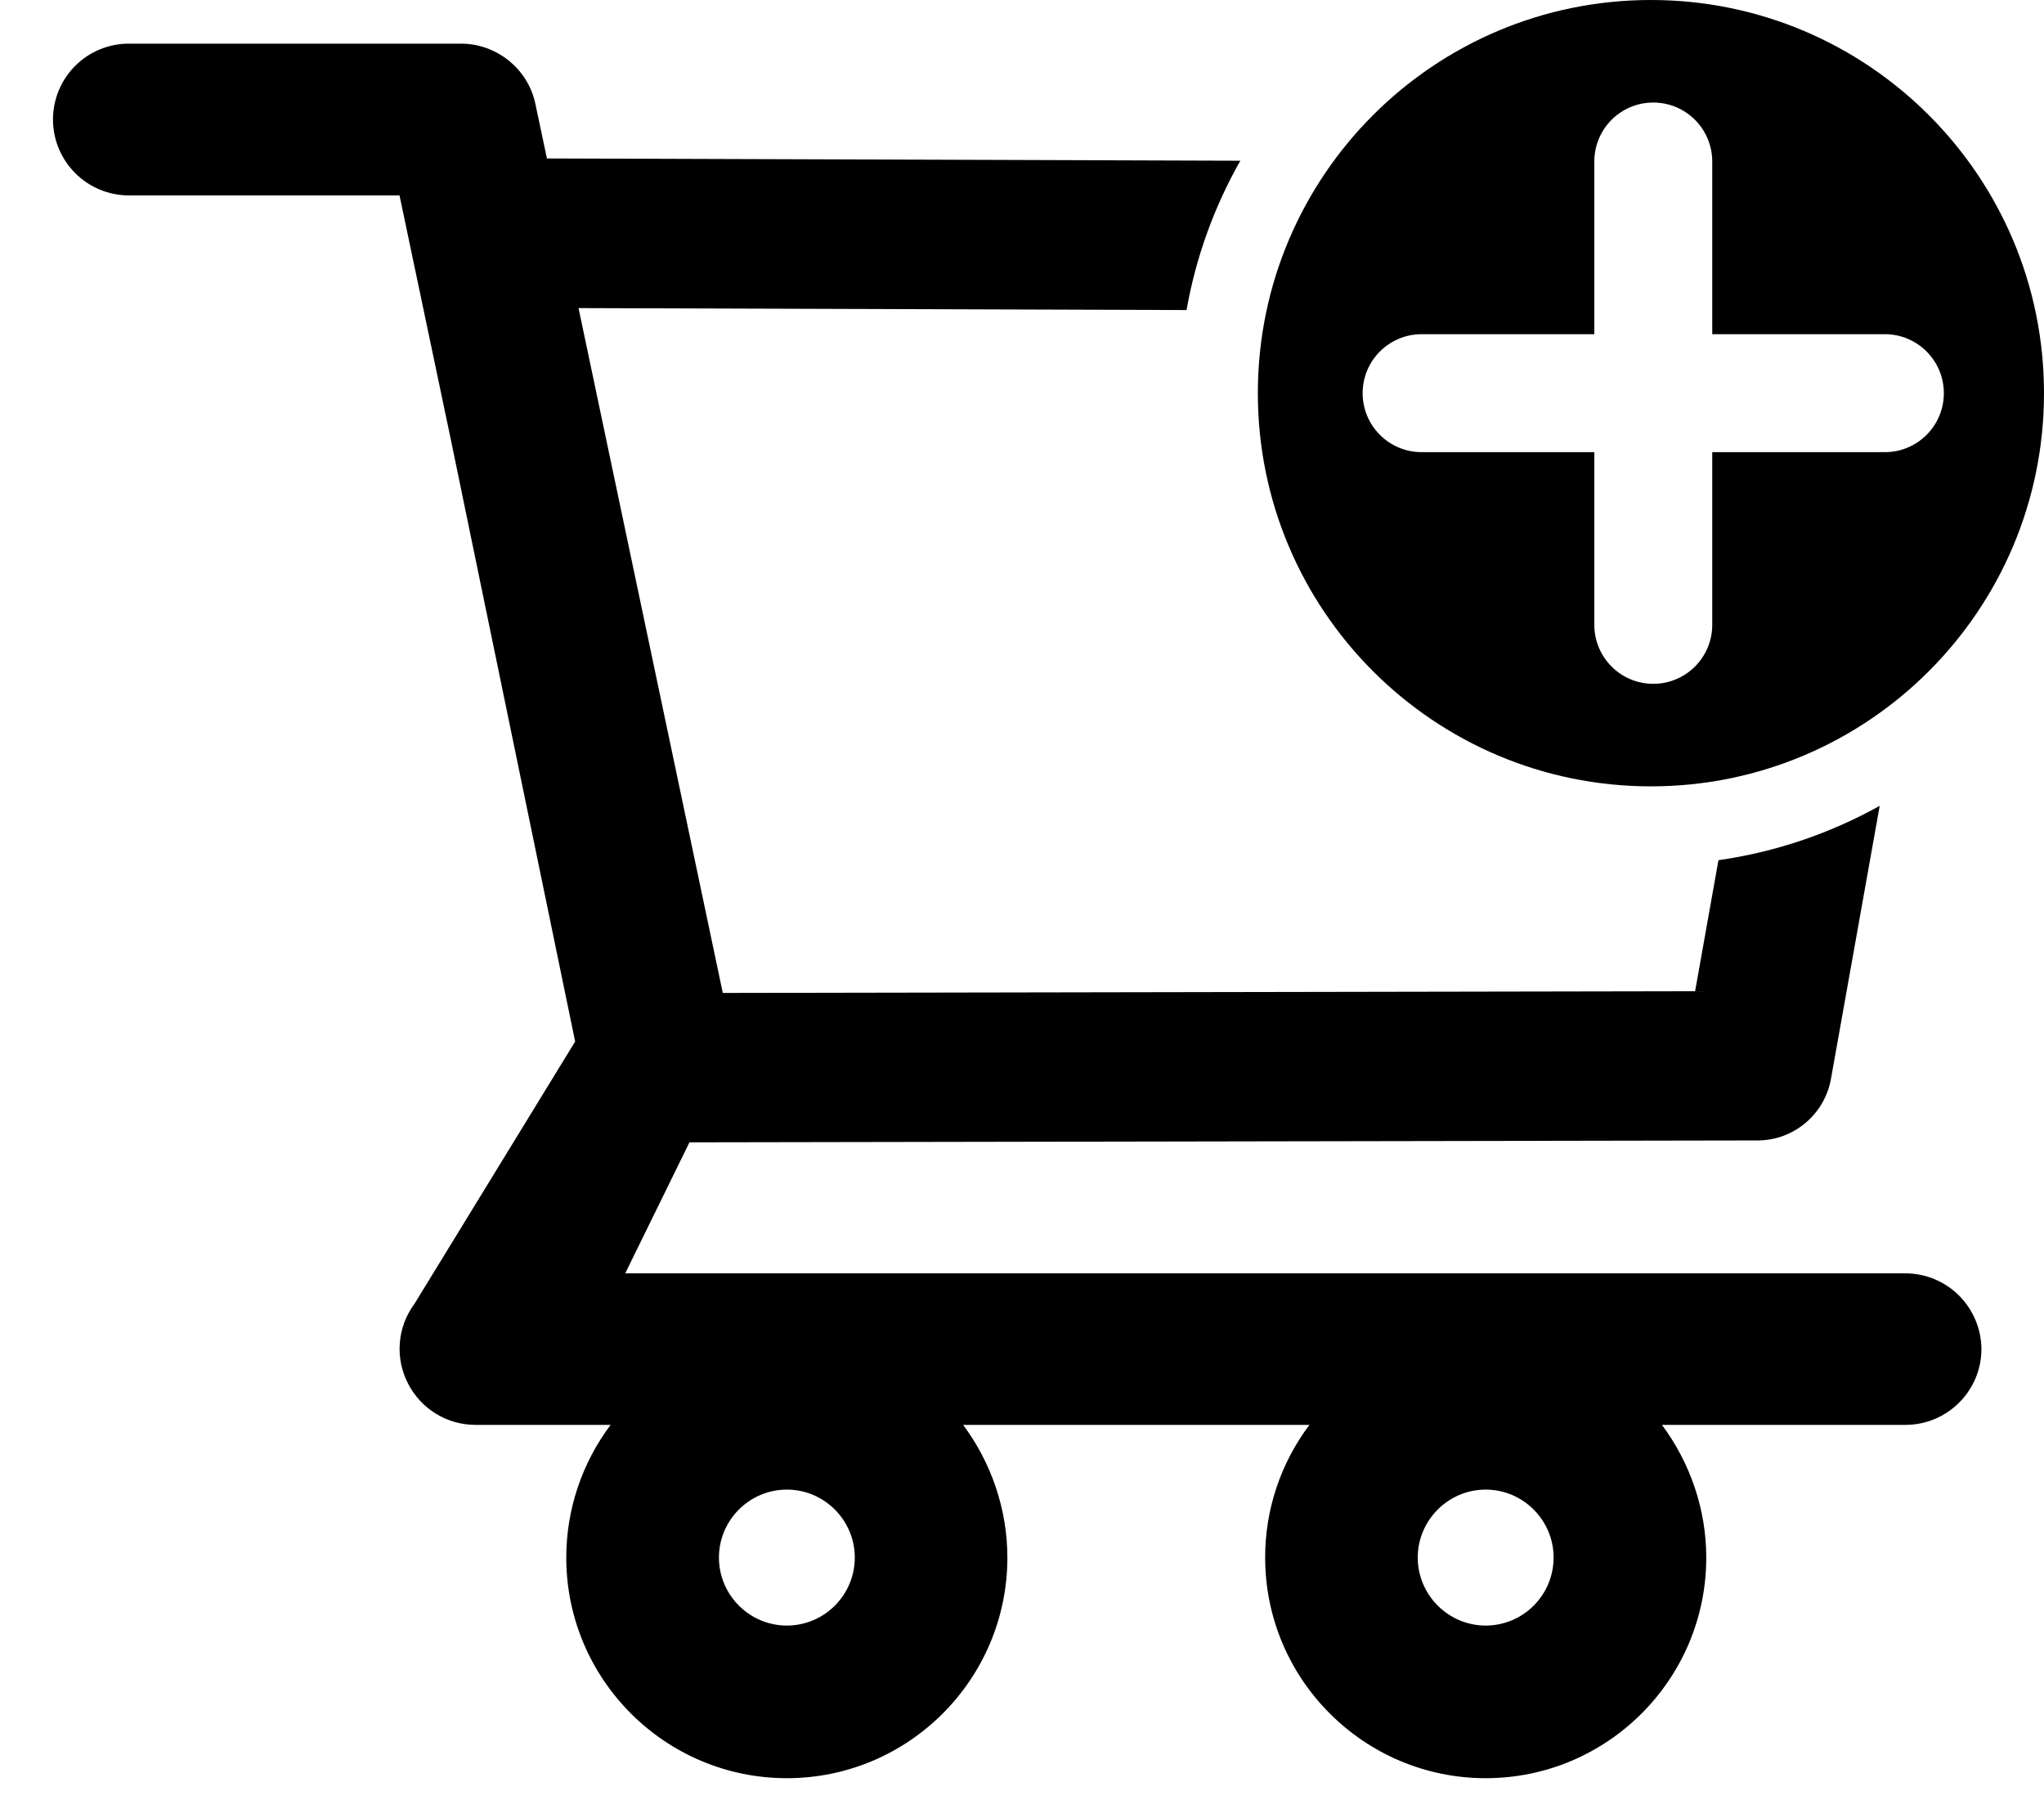
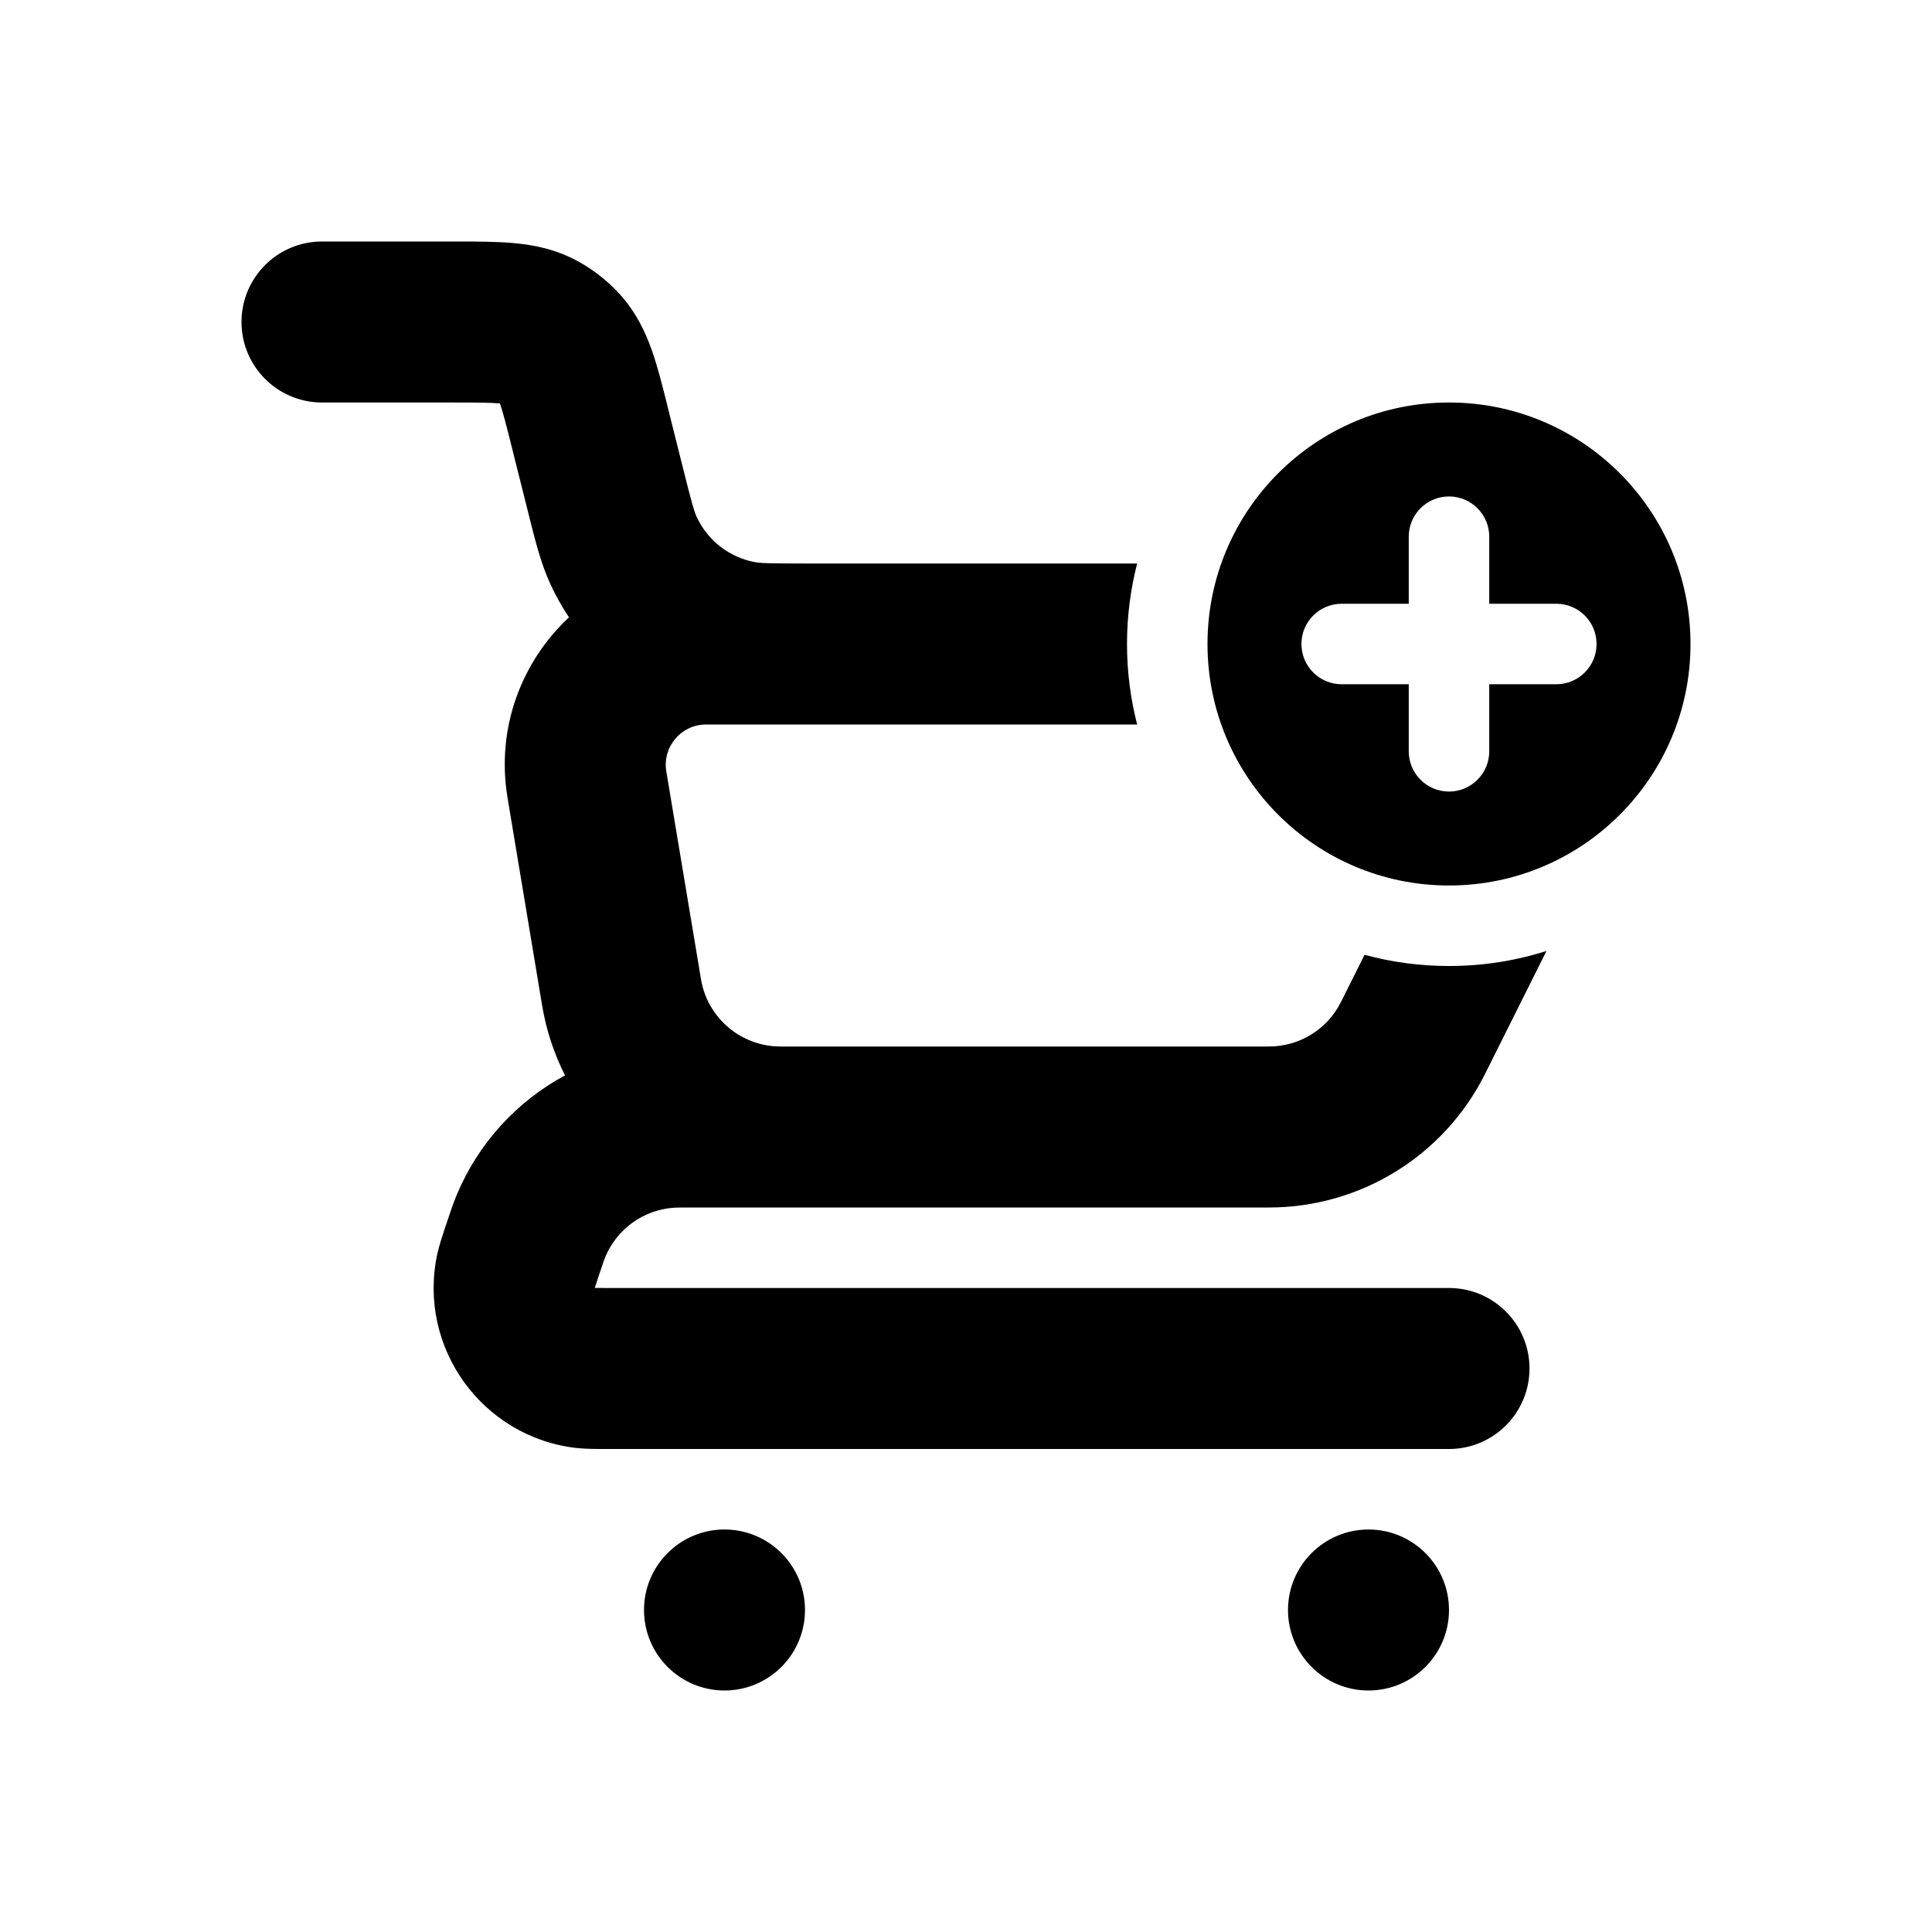
- <svg xmlns="http://www.w3.org/2000/svg" viewBox="0 0 26 23">
-   <g>
-     <path fill-rule="evenodd" clip-rule="evenodd" d="M15.777 2.044L6.957 2.015L6.81 1.32C6.717 0.877 6.318 0.555 5.864 0.555H1.639C1.383 0.555 1.138 0.656 0.957 0.837C0.776 1.018 0.674 1.264 0.674 1.52C0.674 1.776 0.776 2.021 0.957 2.202C1.138 2.383 1.383 2.485 1.639 2.485H5.082L5.727 5.553L7.316 13.245L5.27 16.584C5.164 16.727 5.1 16.897 5.086 17.075C5.071 17.253 5.107 17.431 5.188 17.59C5.352 17.915 5.683 18.12 6.05 18.12H7.767C7.401 18.607 7.203 19.199 7.203 19.807C7.203 21.355 8.461 22.613 10.009 22.613C11.557 22.613 12.814 21.355 12.814 19.807C12.814 19.198 12.612 18.604 12.251 18.12H16.656C16.29 18.607 16.092 19.199 16.093 19.807C16.093 21.355 17.351 22.613 18.898 22.613C20.446 22.613 21.704 21.355 21.704 19.807C21.704 19.198 21.501 18.604 21.14 18.12H24.238C24.769 18.12 25.204 17.688 25.204 17.155C25.202 16.899 25.099 16.655 24.918 16.474C24.737 16.294 24.491 16.193 24.236 16.193H7.953L8.77 14.527L22.355 14.503C22.814 14.503 23.208 14.175 23.29 13.721L23.91 10.248C23.286 10.595 22.594 10.834 21.859 10.939L21.562 12.605L9.194 12.627L7.359 3.918L15.093 3.943C15.213 3.264 15.448 2.624 15.777 2.044ZM9.145 19.807C9.145 20.283 9.533 20.672 10.009 20.672C10.238 20.672 10.458 20.581 10.62 20.418C10.782 20.256 10.873 20.037 10.873 19.807C10.873 19.332 10.485 18.943 10.009 18.943C9.533 18.943 9.145 19.332 9.145 19.807ZM18.034 19.807C18.034 20.283 18.423 20.672 18.898 20.672C19.128 20.672 19.347 20.581 19.509 20.418C19.671 20.256 19.762 20.037 19.762 19.807C19.762 19.332 19.374 18.943 18.898 18.943C18.423 18.943 18.034 19.332 18.034 19.807Z" />
-     <path fill-rule="evenodd" clip-rule="evenodd" d="M21 10C23.761 10 26 7.761 26 5C26 2.239 23.761 0 21 0C18.239 0 16 2.239 16 5C16 7.761 18.239 10 21 10ZM18.083 4.25C17.669 4.25 17.333 4.586 17.333 5C17.333 5.414 17.669 5.75 18.083 5.75H20.28V7.946C20.28 8.36 20.615 8.696 21.03 8.696C21.444 8.696 21.78 8.36 21.78 7.946V5.75H23.976C24.39 5.75 24.726 5.414 24.726 5C24.726 4.586 24.39 4.25 23.976 4.25H21.78V2.054C21.78 1.64 21.444 1.304 21.03 1.304C20.615 1.304 20.28 1.64 20.28 2.054V4.25H18.083Z" />
-   </g>
+ <svg xmlns="http://www.w3.org/2000/svg" viewBox="0 0 24 24">
+   <path fill-rule="evenodd" clip-rule="evenodd" d="M5.626 5C5.928 5 6.087 5.001 6.201 5.011L6.21 5.012L6.213 5.02C6.25 5.128 6.29 5.283 6.363 5.576L6.545 6.302L6.563 6.374C6.646 6.707 6.718 6.997 6.836 7.254C6.903 7.399 6.981 7.538 7.068 7.669C6.48 8.217 6.16 9.042 6.305 9.911L6.735 12.493C6.786 12.801 6.884 13.092 7.019 13.359C6.424 13.679 5.943 14.198 5.673 14.845C5.63 14.948 5.593 15.058 5.551 15.185L5.542 15.213L5.531 15.244C5.497 15.347 5.455 15.47 5.431 15.583C5.185 16.739 5.99 17.856 7.165 17.988C7.279 18 7.409 18 7.518 18L7.551 18H18C18.552 18 19 17.552 19 17C19 16.448 18.552 16 18 16H7.551C7.474 16 7.43 16 7.397 15.999L7.389 15.999L7.391 15.991C7.401 15.96 7.415 15.918 7.439 15.845C7.496 15.676 7.508 15.641 7.519 15.615C7.664 15.267 7.992 15.03 8.368 15.003C8.396 15.001 8.433 15 8.611 15H9.692L9.694 15L14 15L15.764 15C16.9 15 17.939 14.358 18.447 13.342L19.211 11.813C18.829 11.935 18.422 12 18 12C17.637 12 17.286 11.952 16.951 11.861L16.658 12.447C16.489 12.786 16.143 13 15.764 13H14.001L14 13L9.694 13L9.693 13C9.205 12.999 8.788 12.646 8.708 12.164L8.277 9.582C8.227 9.277 8.462 9 8.771 9H9.785L9.926 9L10 9H14.126C14.044 8.68 14 8.345 14 8C14 7.655 14.044 7.32 14.126 7H10C9.541 7 9.446 6.996 9.377 6.983C9.058 6.923 8.788 6.712 8.653 6.418C8.624 6.354 8.596 6.262 8.485 5.817L8.303 5.091L8.295 5.058C8.234 4.811 8.172 4.566 8.101 4.361C8.02 4.13 7.901 3.872 7.684 3.638C7.539 3.483 7.371 3.351 7.185 3.249C6.905 3.094 6.627 3.042 6.383 3.02C6.167 3 5.914 3 5.66 3L5.626 3H4C3.448 3 3 3.448 3 4C3 4.552 3.448 5 4 5H5.626ZM18 20C18 20.552 17.552 21 17 21C16.448 21 16 20.552 16 20C16 19.448 16.448 19 17 19C17.552 19 18 19.448 18 20ZM9 21C9.552 21 10 20.552 10 20C10 19.448 9.552 19 9 19C8.448 19 8 19.448 8 20C8 20.552 8.448 21 9 21ZM18 11C19.657 11 21 9.657 21 8C21 6.343 19.657 5 18 5C16.343 5 15 6.343 15 8C15 9.657 16.343 11 18 11ZM17.5 9.333C17.5 9.609 17.724 9.833 18 9.833C18.276 9.833 18.5 9.609 18.5 9.333V8.5H19.333C19.61 8.5 19.833 8.276 19.833 8C19.833 7.724 19.61 7.5 19.333 7.5H18.5V6.667C18.5 6.391 18.276 6.167 18 6.167C17.724 6.167 17.5 6.391 17.5 6.667V7.5H16.667C16.39 7.5 16.167 7.724 16.167 8C16.167 8.276 16.39 8.5 16.667 8.5H17.5V9.333Z" />
</svg>
